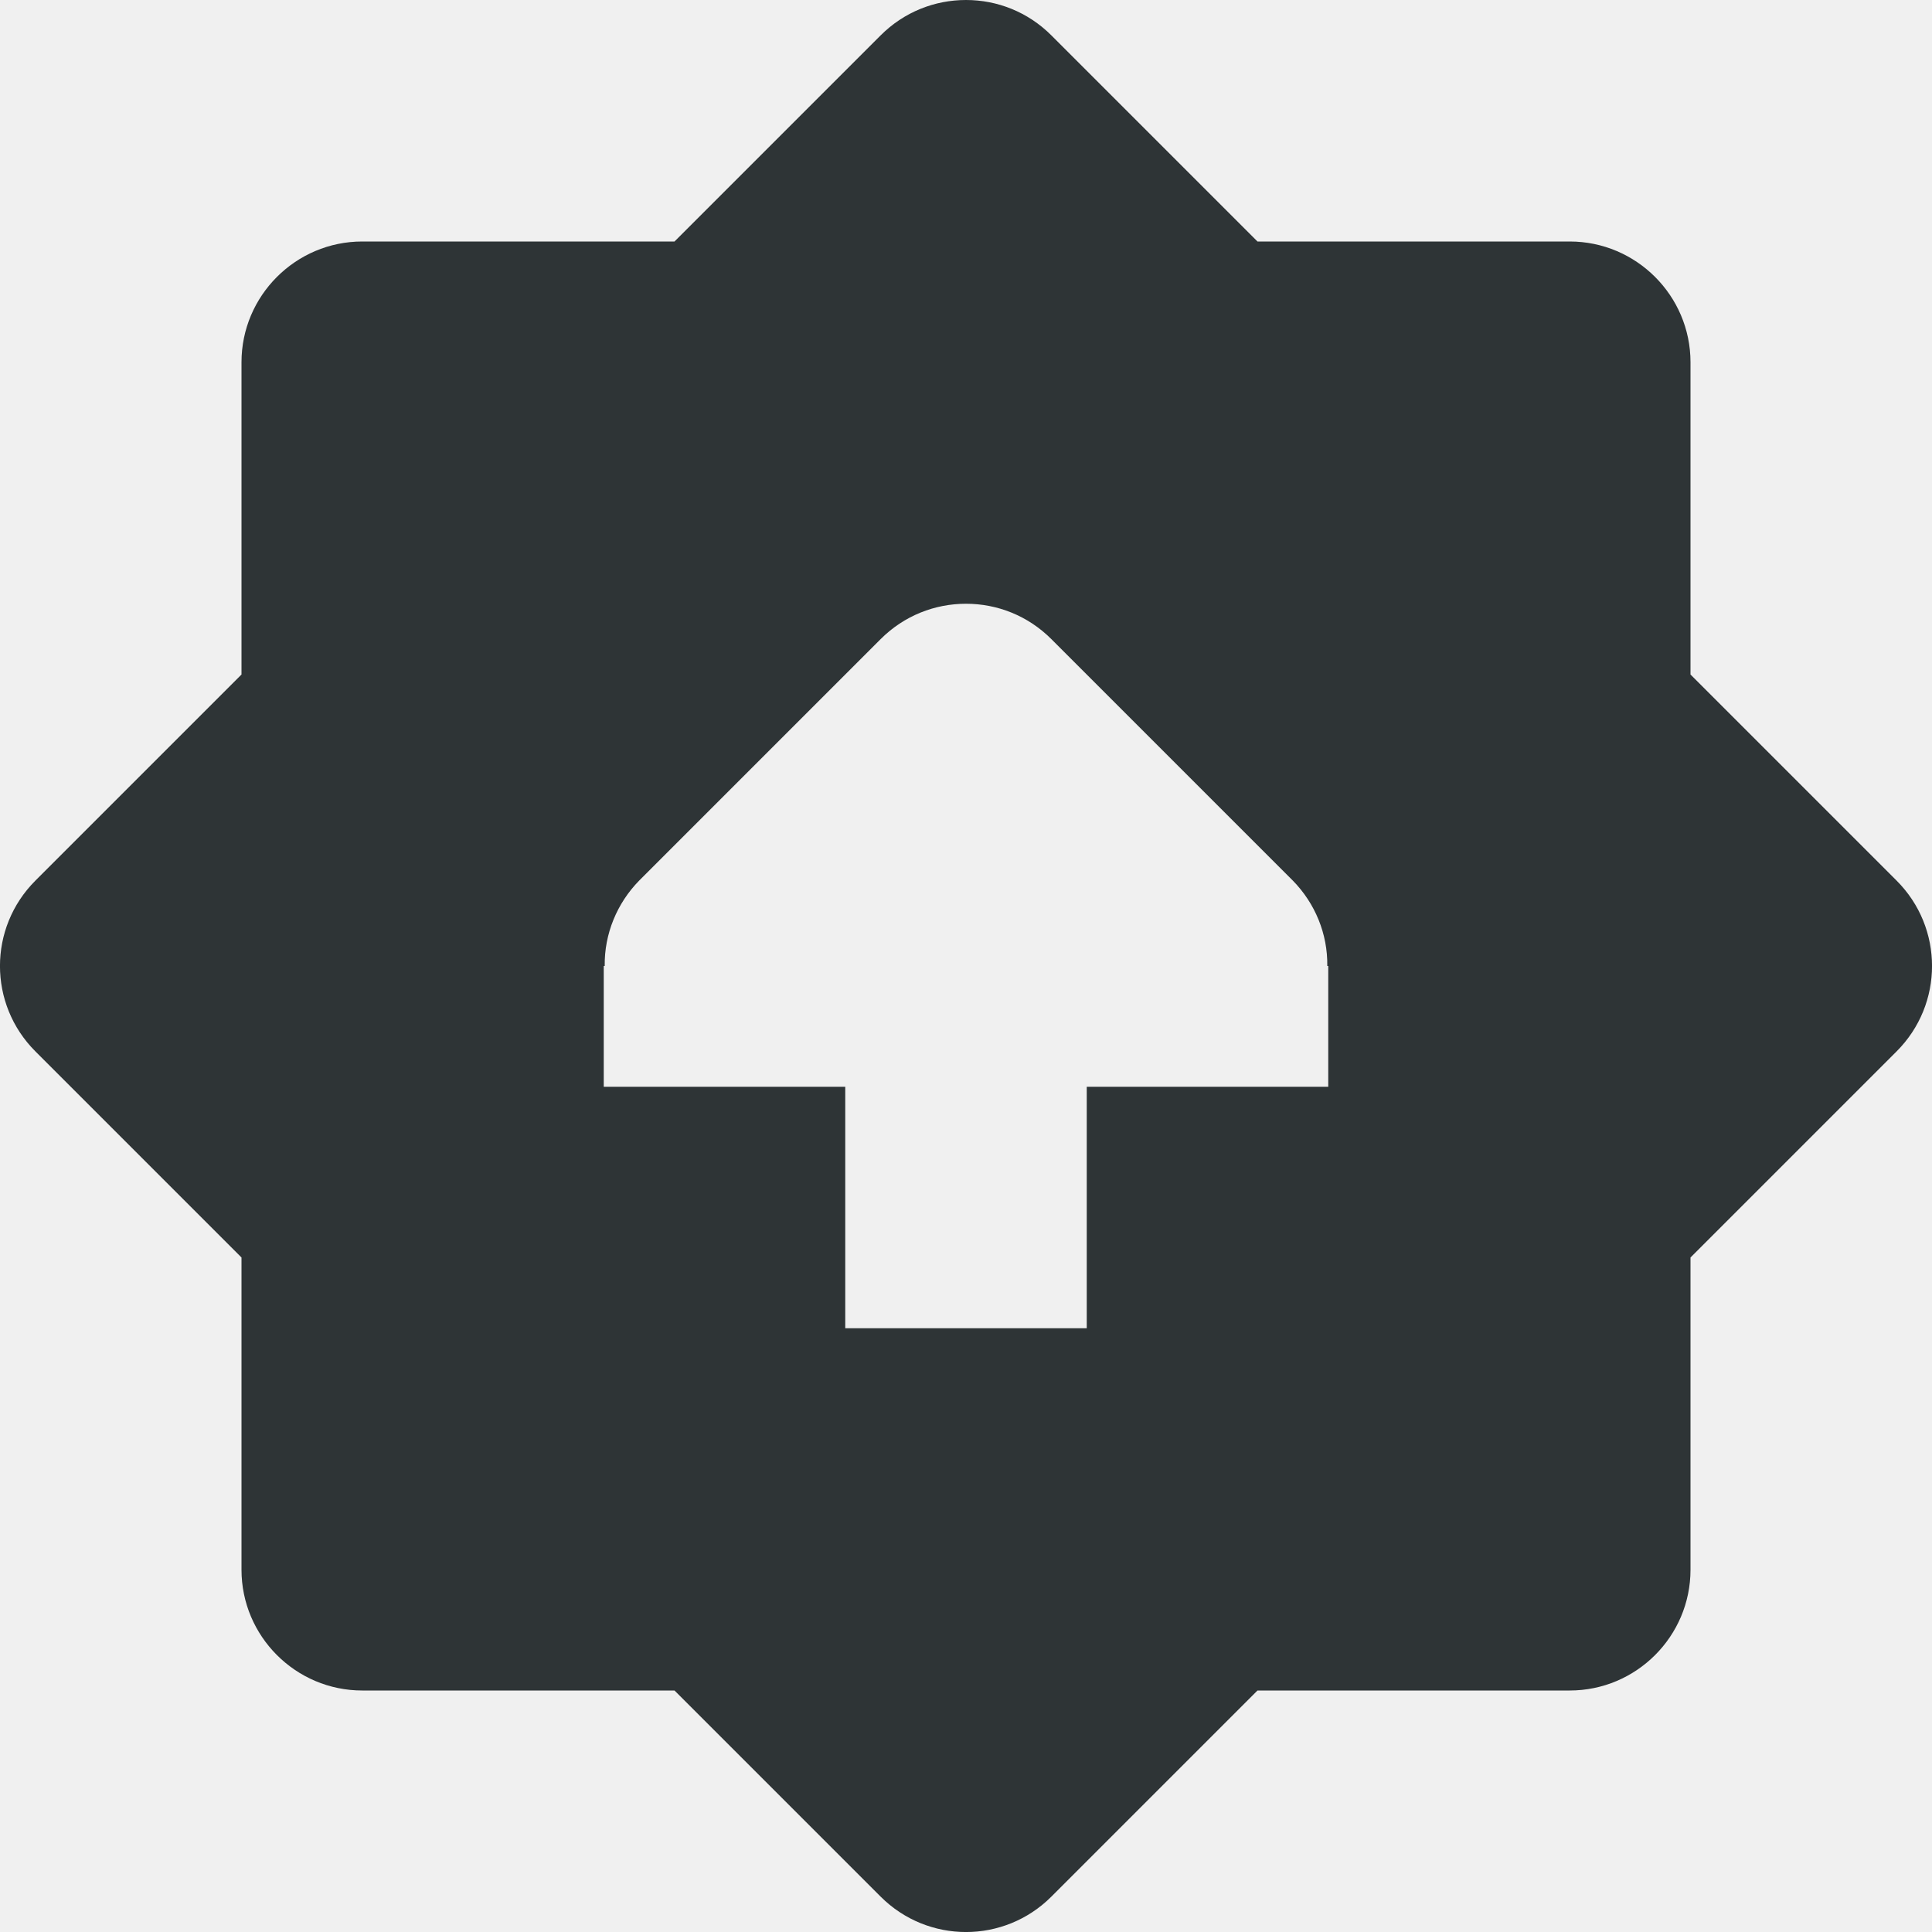
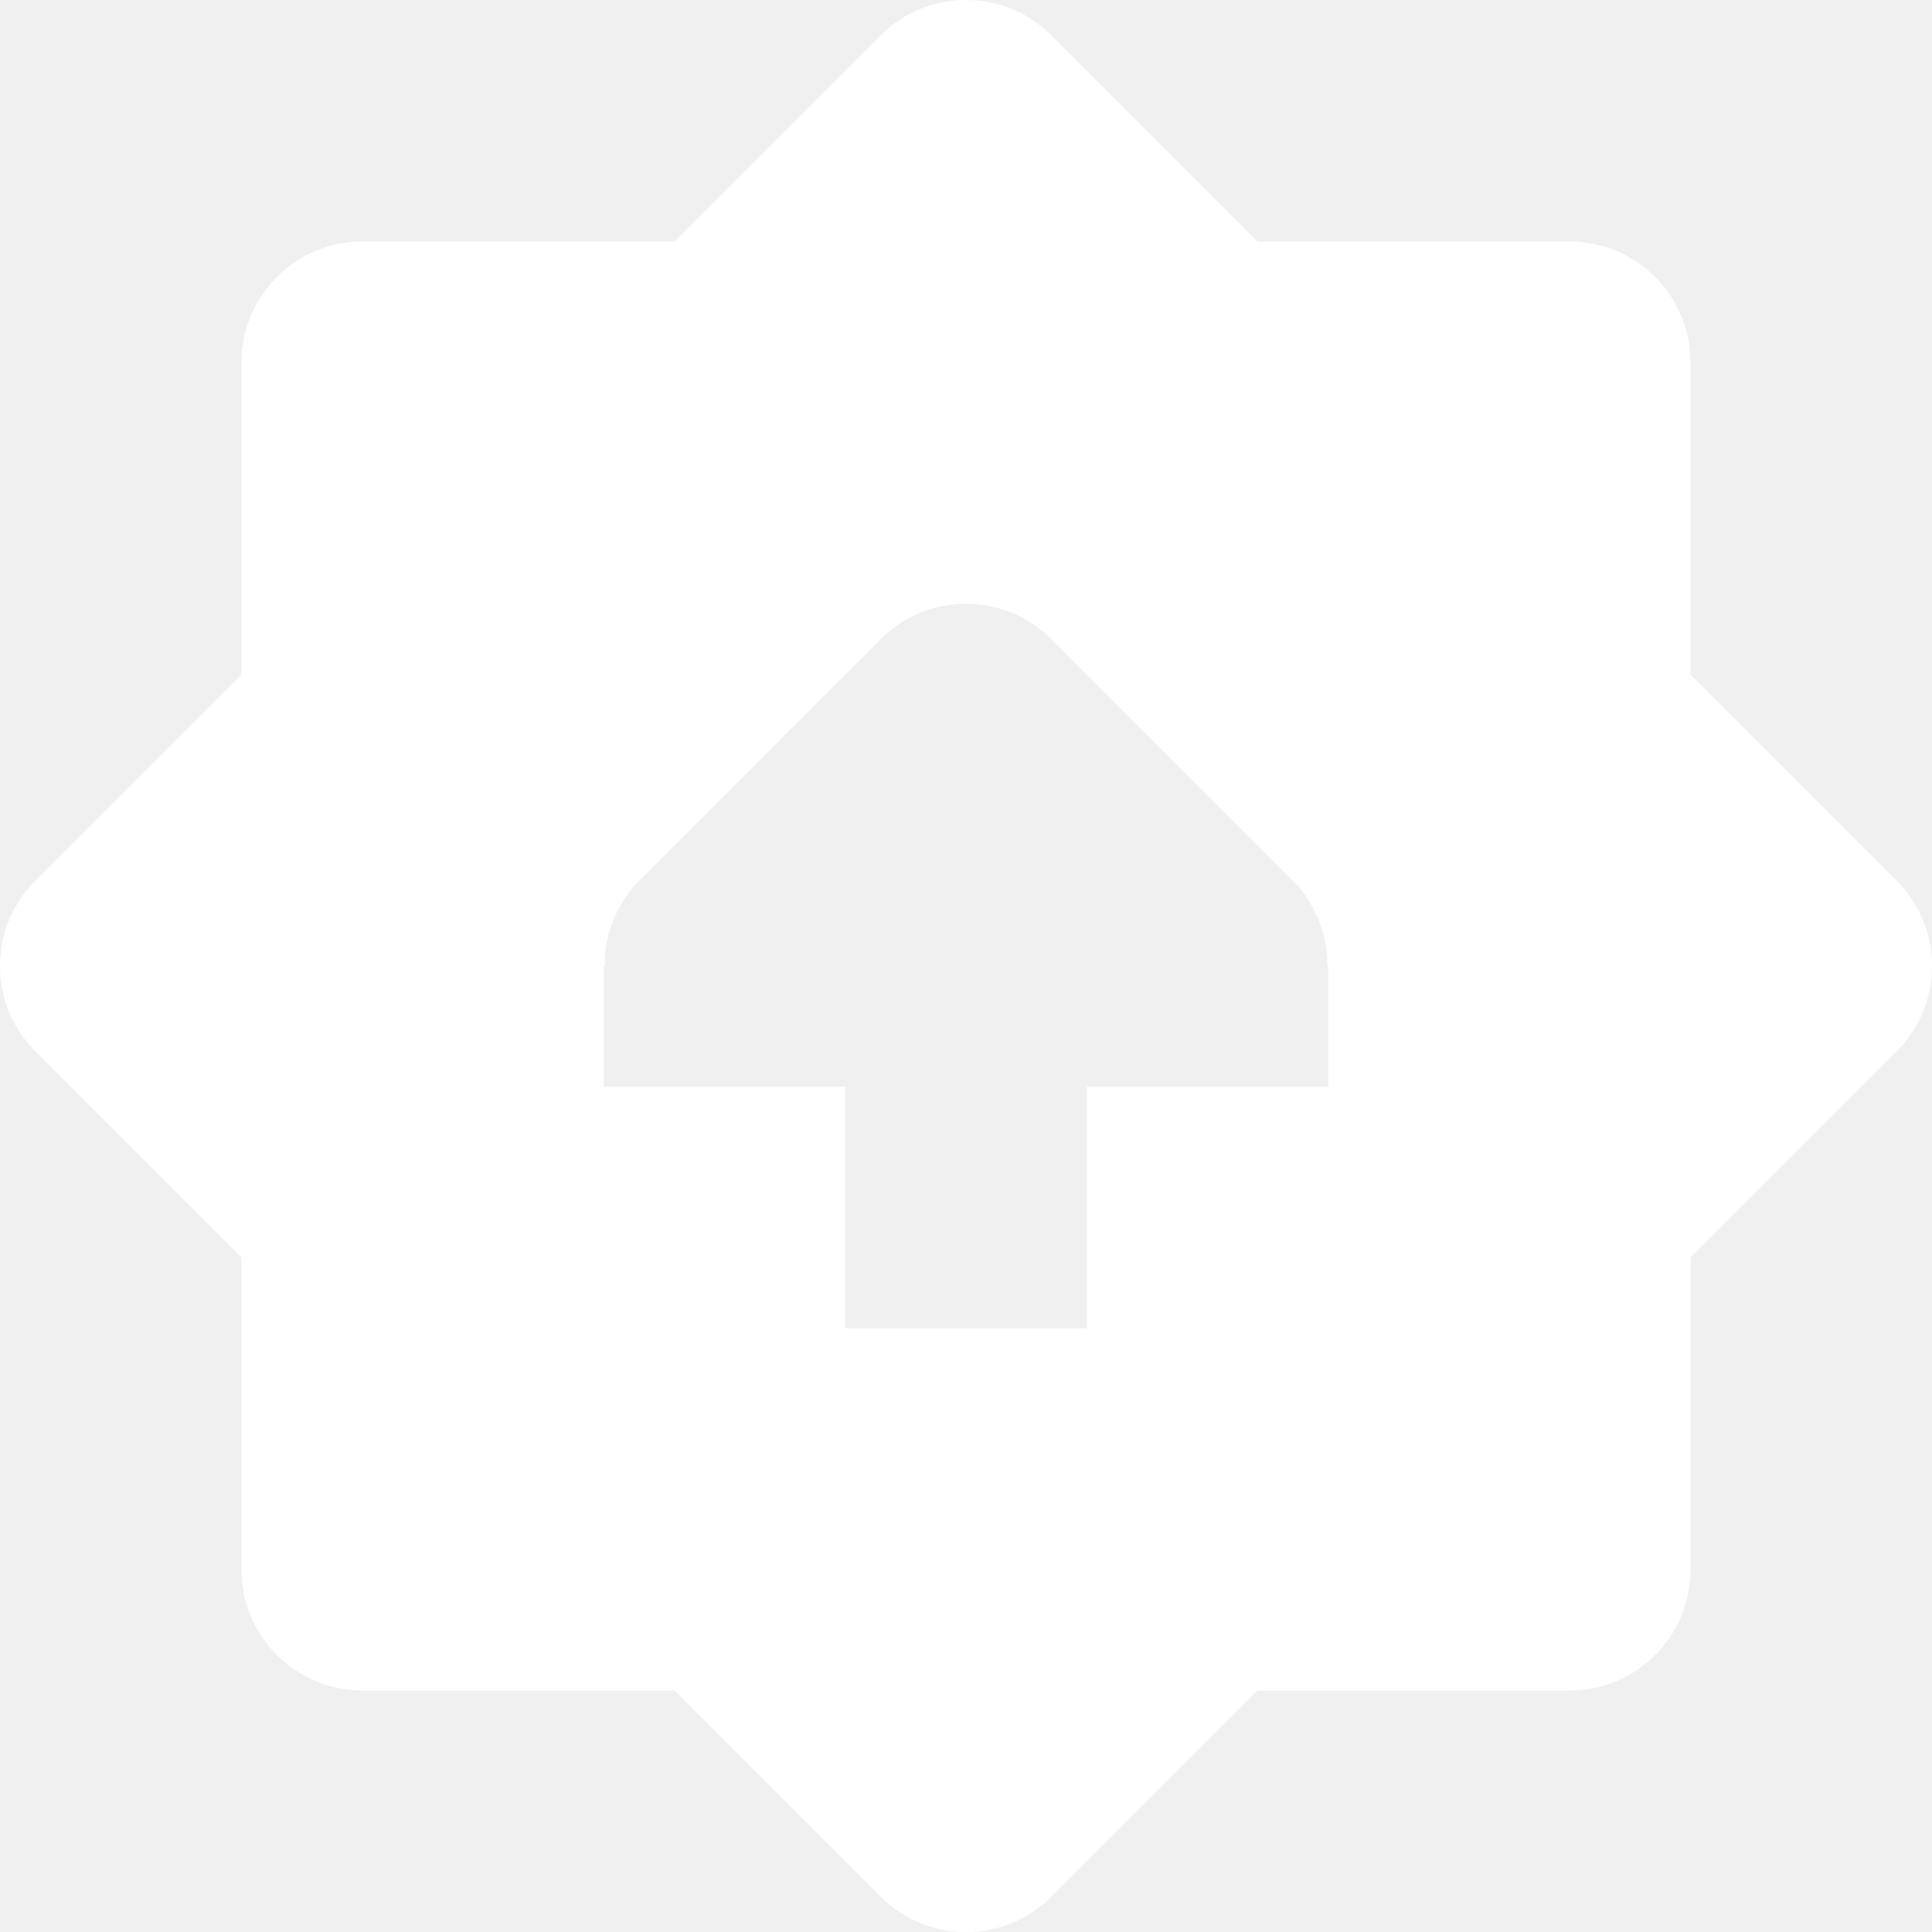
<svg xmlns="http://www.w3.org/2000/svg" height="16px" viewBox="0 0 16 16" width="16px">
-   <path d="m 8 0 c -0.258 0 -0.512 0.098 -0.707 0.293 l -1.707 1.707 h -2.586 c -0.551 0 -1 0.449 -1 1 v 2.586 l -1.707 1.707 c -0.391 0.391 -0.391 1.023 0 1.414 l 1.707 1.707 v 2.586 c 0 0.551 0.449 1 1 1 h 2.586 l 1.707 1.707 c 0.391 0.391 1.023 0.391 1.414 0 l 1.707 -1.707 h 2.586 c 0.551 0 1 -0.449 1 -1 v -2.586 l 1.707 -1.707 c 0.391 -0.391 0.391 -1.023 0 -1.414 l -1.707 -1.707 v -2.586 c 0 -0.551 -0.449 -1 -1 -1 h -2.586 l -1.707 -1.707 c -0.195 -0.195 -0.449 -0.293 -0.707 -0.293 z m 0 5 c 0.258 0 0.512 0.098 0.707 0.293 l 2 2 c 0.184 0.188 0.289 0.441 0.285 0.707 h 0.008 v 1 h -2 v 2 h -2 v -2 h -2 v -1 h 0.008 c -0.004 -0.266 0.102 -0.52 0.285 -0.707 l 2 -2 c 0.195 -0.195 0.449 -0.293 0.707 -0.293 z m 0 0" fill="#2e3436" />
+   <path d="m 8 0 c -0.258 0 -0.512 0.098 -0.707 0.293 l -1.707 1.707 h -2.586 c -0.551 0 -1 0.449 -1 1 v 2.586 l -1.707 1.707 c -0.391 0.391 -0.391 1.023 0 1.414 l 1.707 1.707 v 2.586 c 0 0.551 0.449 1 1 1 h 2.586 l 1.707 1.707 c 0.391 0.391 1.023 0.391 1.414 0 l 1.707 -1.707 h 2.586 c 0.551 0 1 -0.449 1 -1 v -2.586 l 1.707 -1.707 c 0.391 -0.391 0.391 -1.023 0 -1.414 l -1.707 -1.707 v -2.586 c 0 -0.551 -0.449 -1 -1 -1 h -2.586 l -1.707 -1.707 c -0.195 -0.195 -0.449 -0.293 -0.707 -0.293 z m 0 5 c 0.258 0 0.512 0.098 0.707 0.293 l 2 2 c 0.184 0.188 0.289 0.441 0.285 0.707 h 0.008 v 1 h -2 v 2 h -2 v -2 h -2 v -1 h 0.008 c -0.004 -0.266 0.102 -0.52 0.285 -0.707 l 2 -2 c 0.195 -0.195 0.449 -0.293 0.707 -0.293 z m 0 0" fill="#fff" />
</svg>
